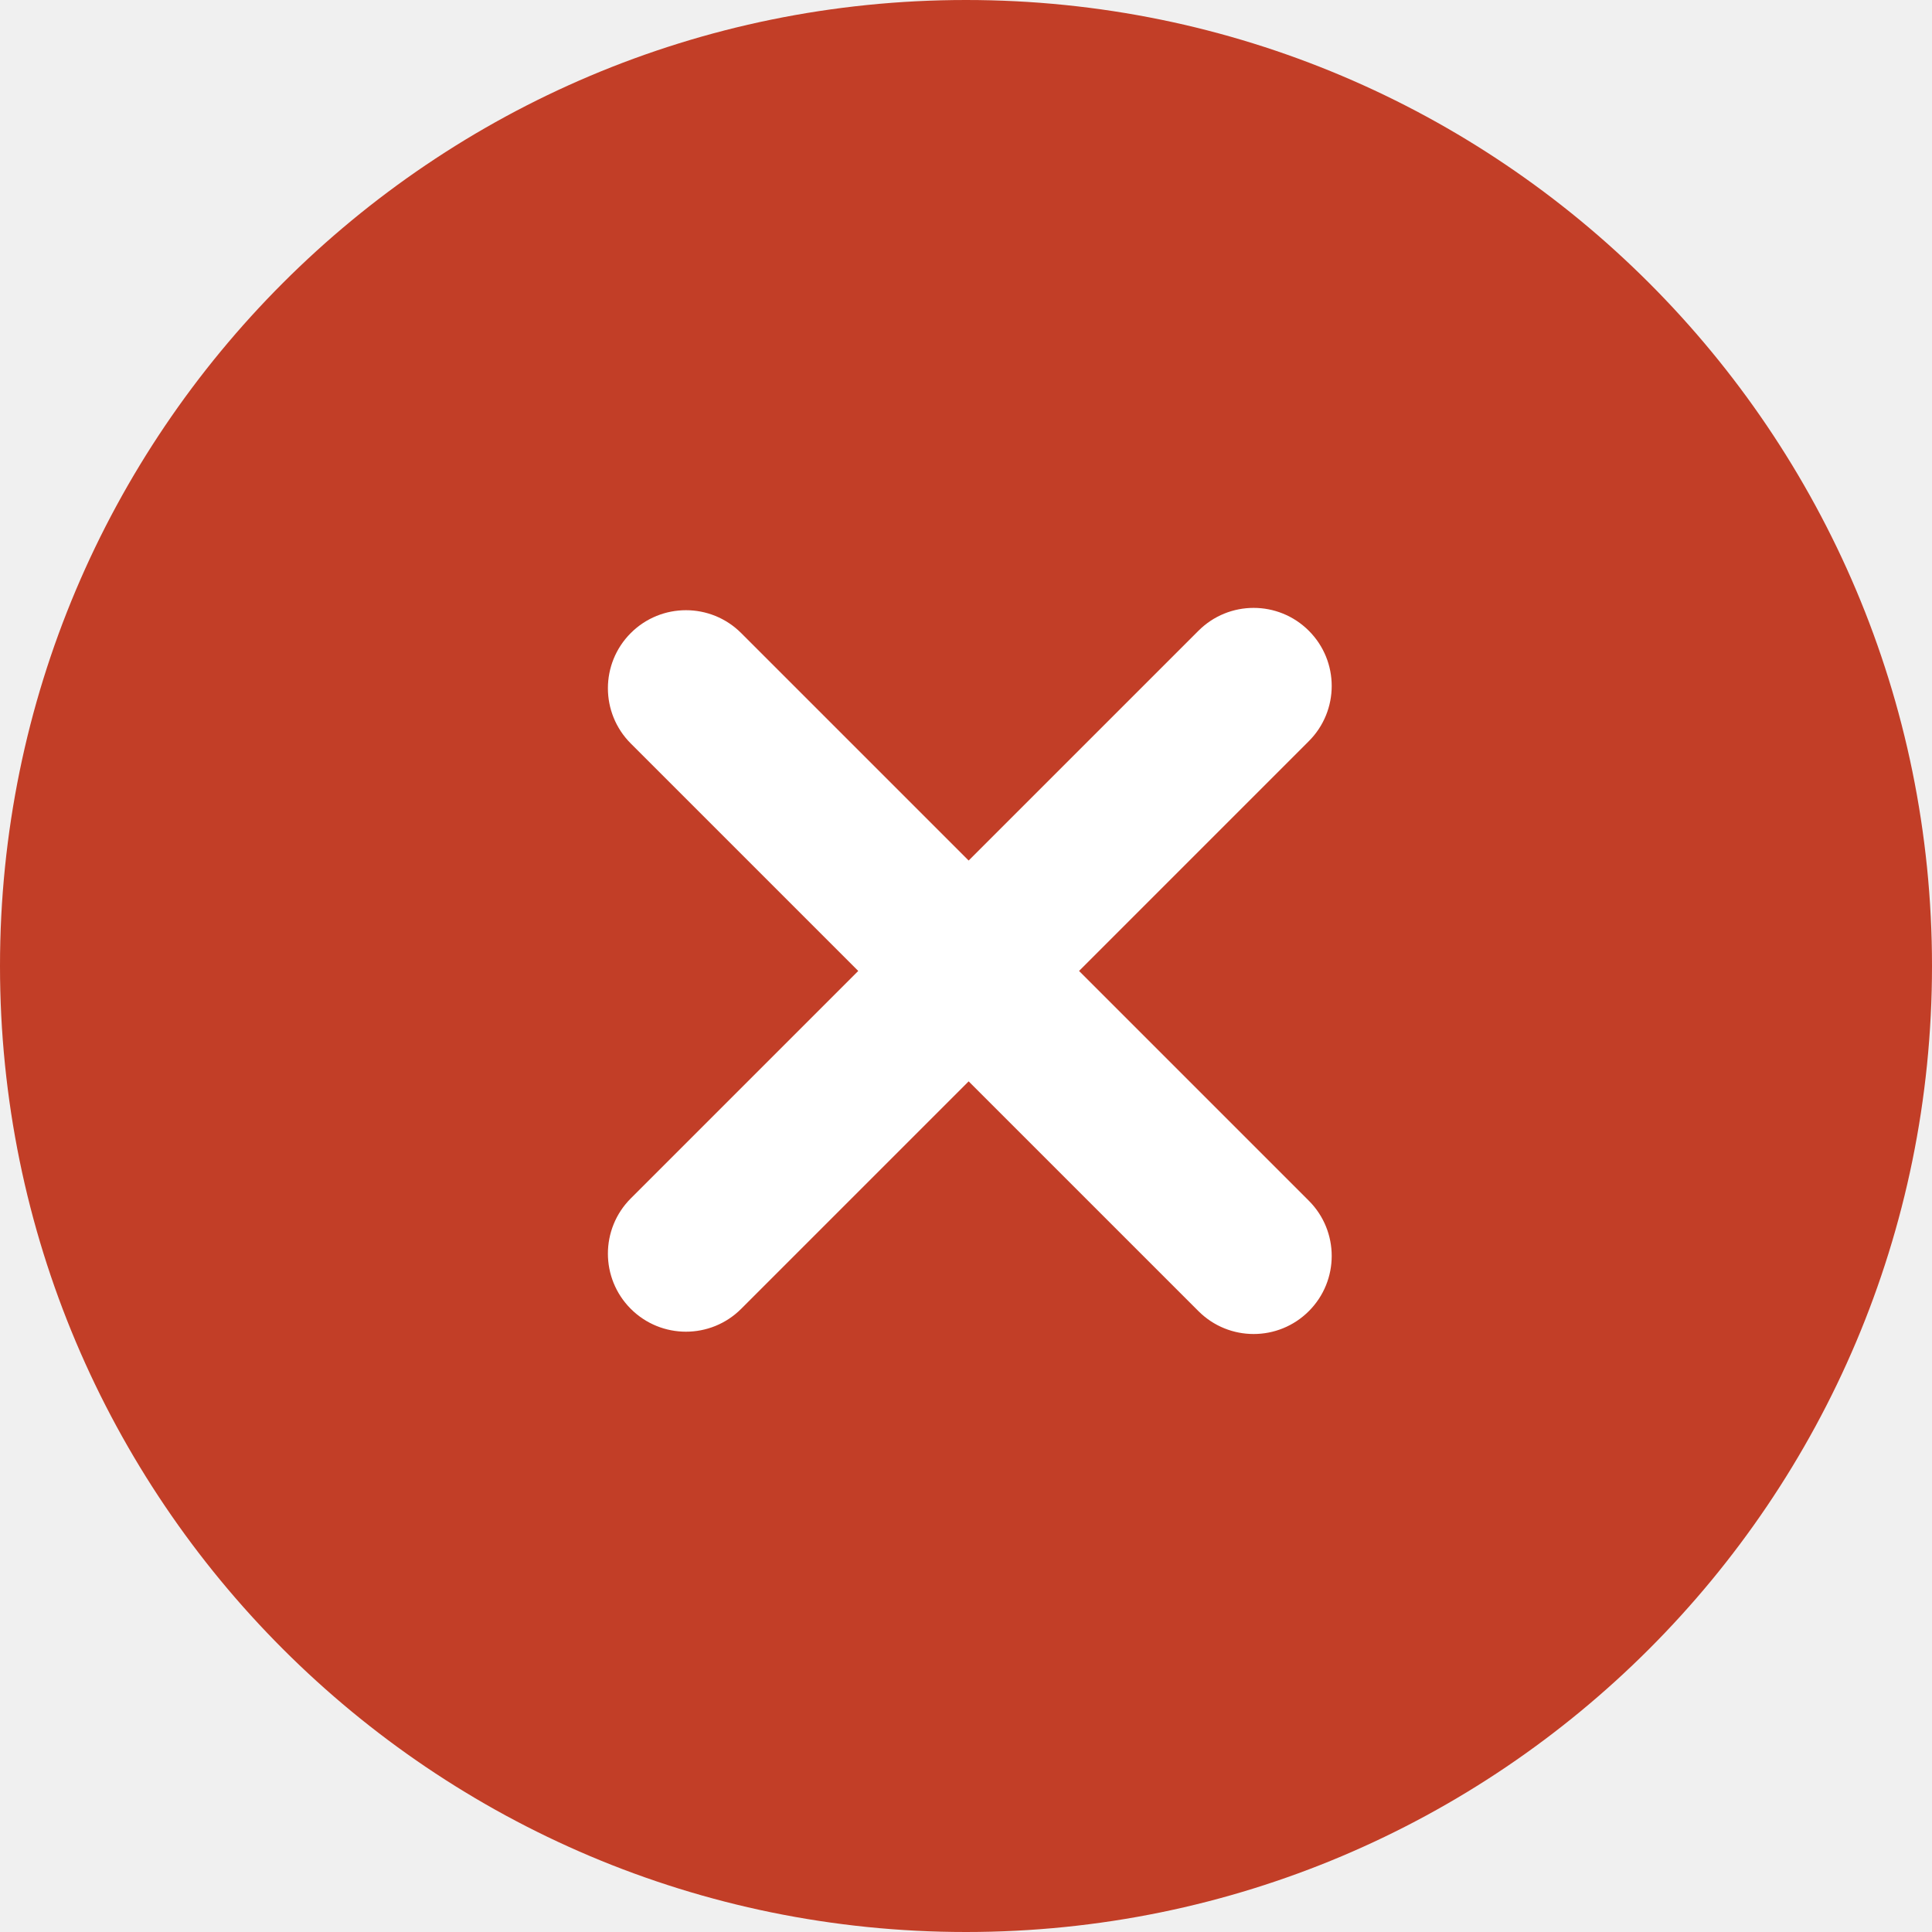
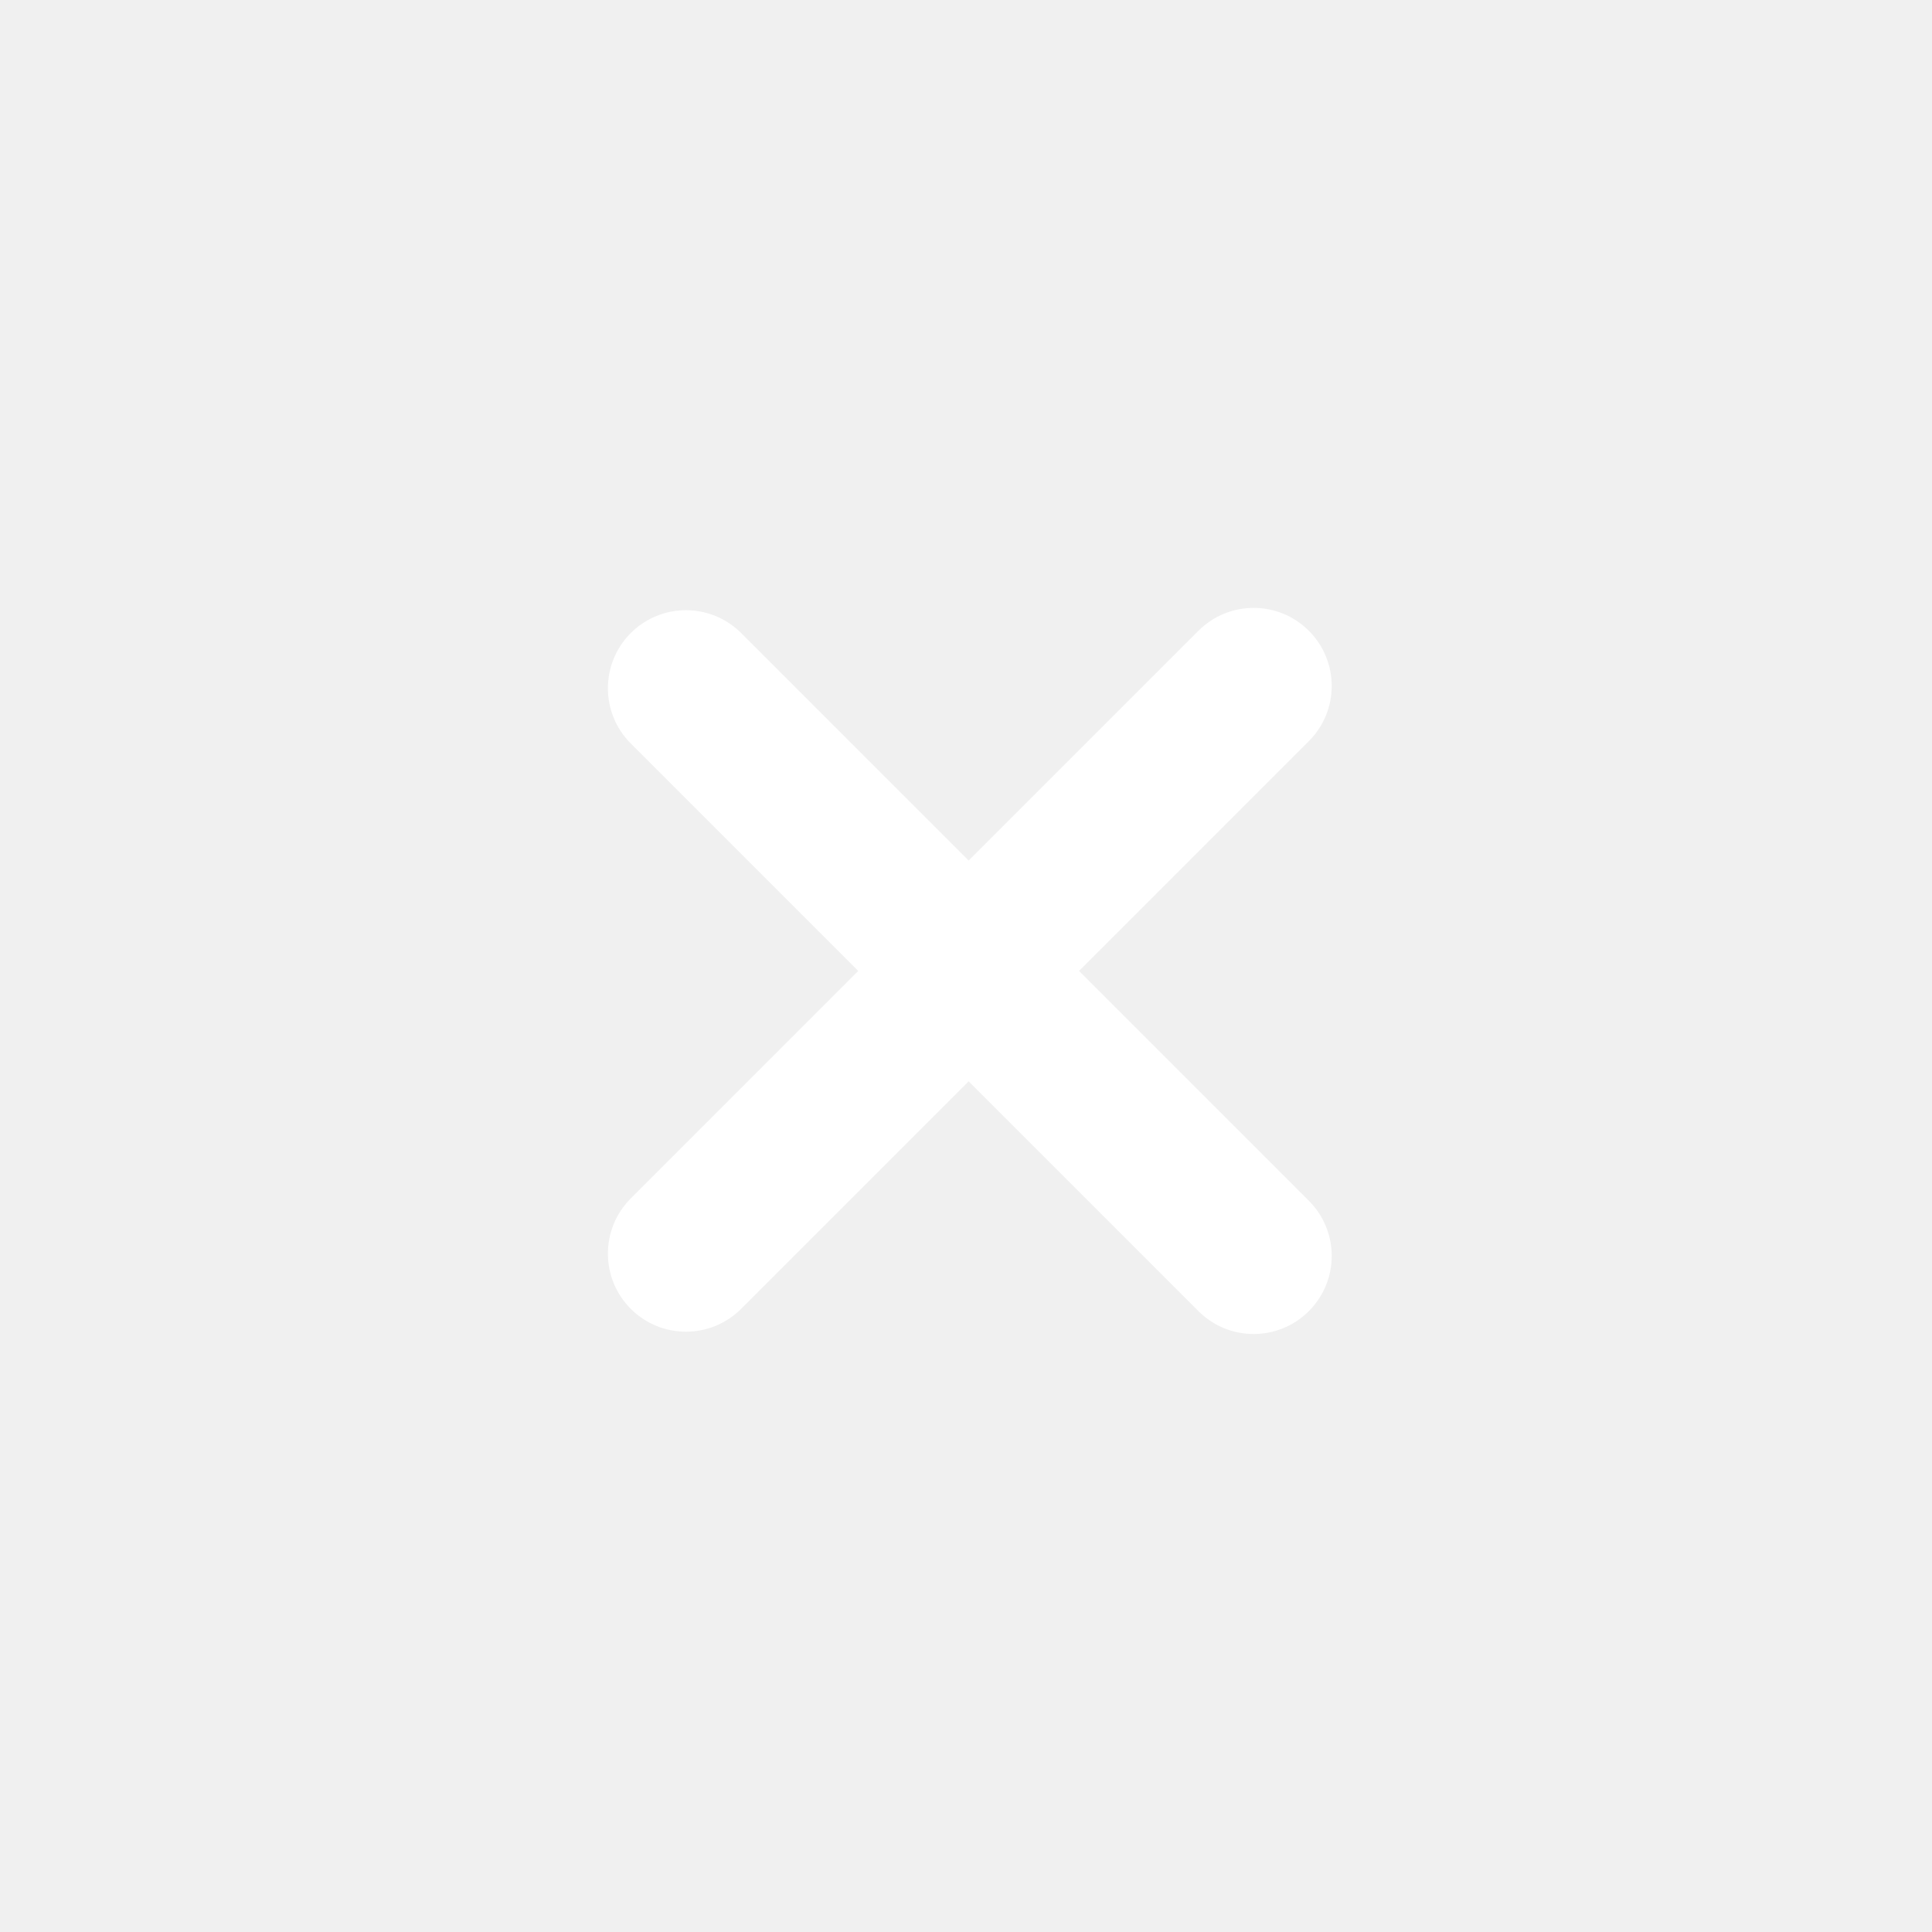
<svg xmlns="http://www.w3.org/2000/svg" width="89" height="89" viewBox="0 0 89 89" fill="none">
-   <circle cx="44.5" cy="44.5" r="44.5" fill="#C23E27" />
  <path fill-rule="evenodd" clip-rule="evenodd" d="M60.293 29.057C58.889 27.652 56.612 27.652 55.208 29.057L44.622 39.642L34.143 29.163C32.738 27.759 30.461 27.759 29.057 29.163C27.653 30.567 27.653 32.844 29.057 34.249L39.536 44.728L29.057 55.207C27.653 56.612 27.653 58.889 29.057 60.293C30.461 61.697 32.738 61.697 34.143 60.293L44.622 49.814L55.208 60.399C56.612 61.804 58.889 61.804 60.293 60.399C61.698 58.995 61.698 56.718 60.293 55.313L49.708 44.728L60.293 34.142C61.698 32.738 61.698 30.461 60.293 29.057Z" fill="white" />
</svg>
